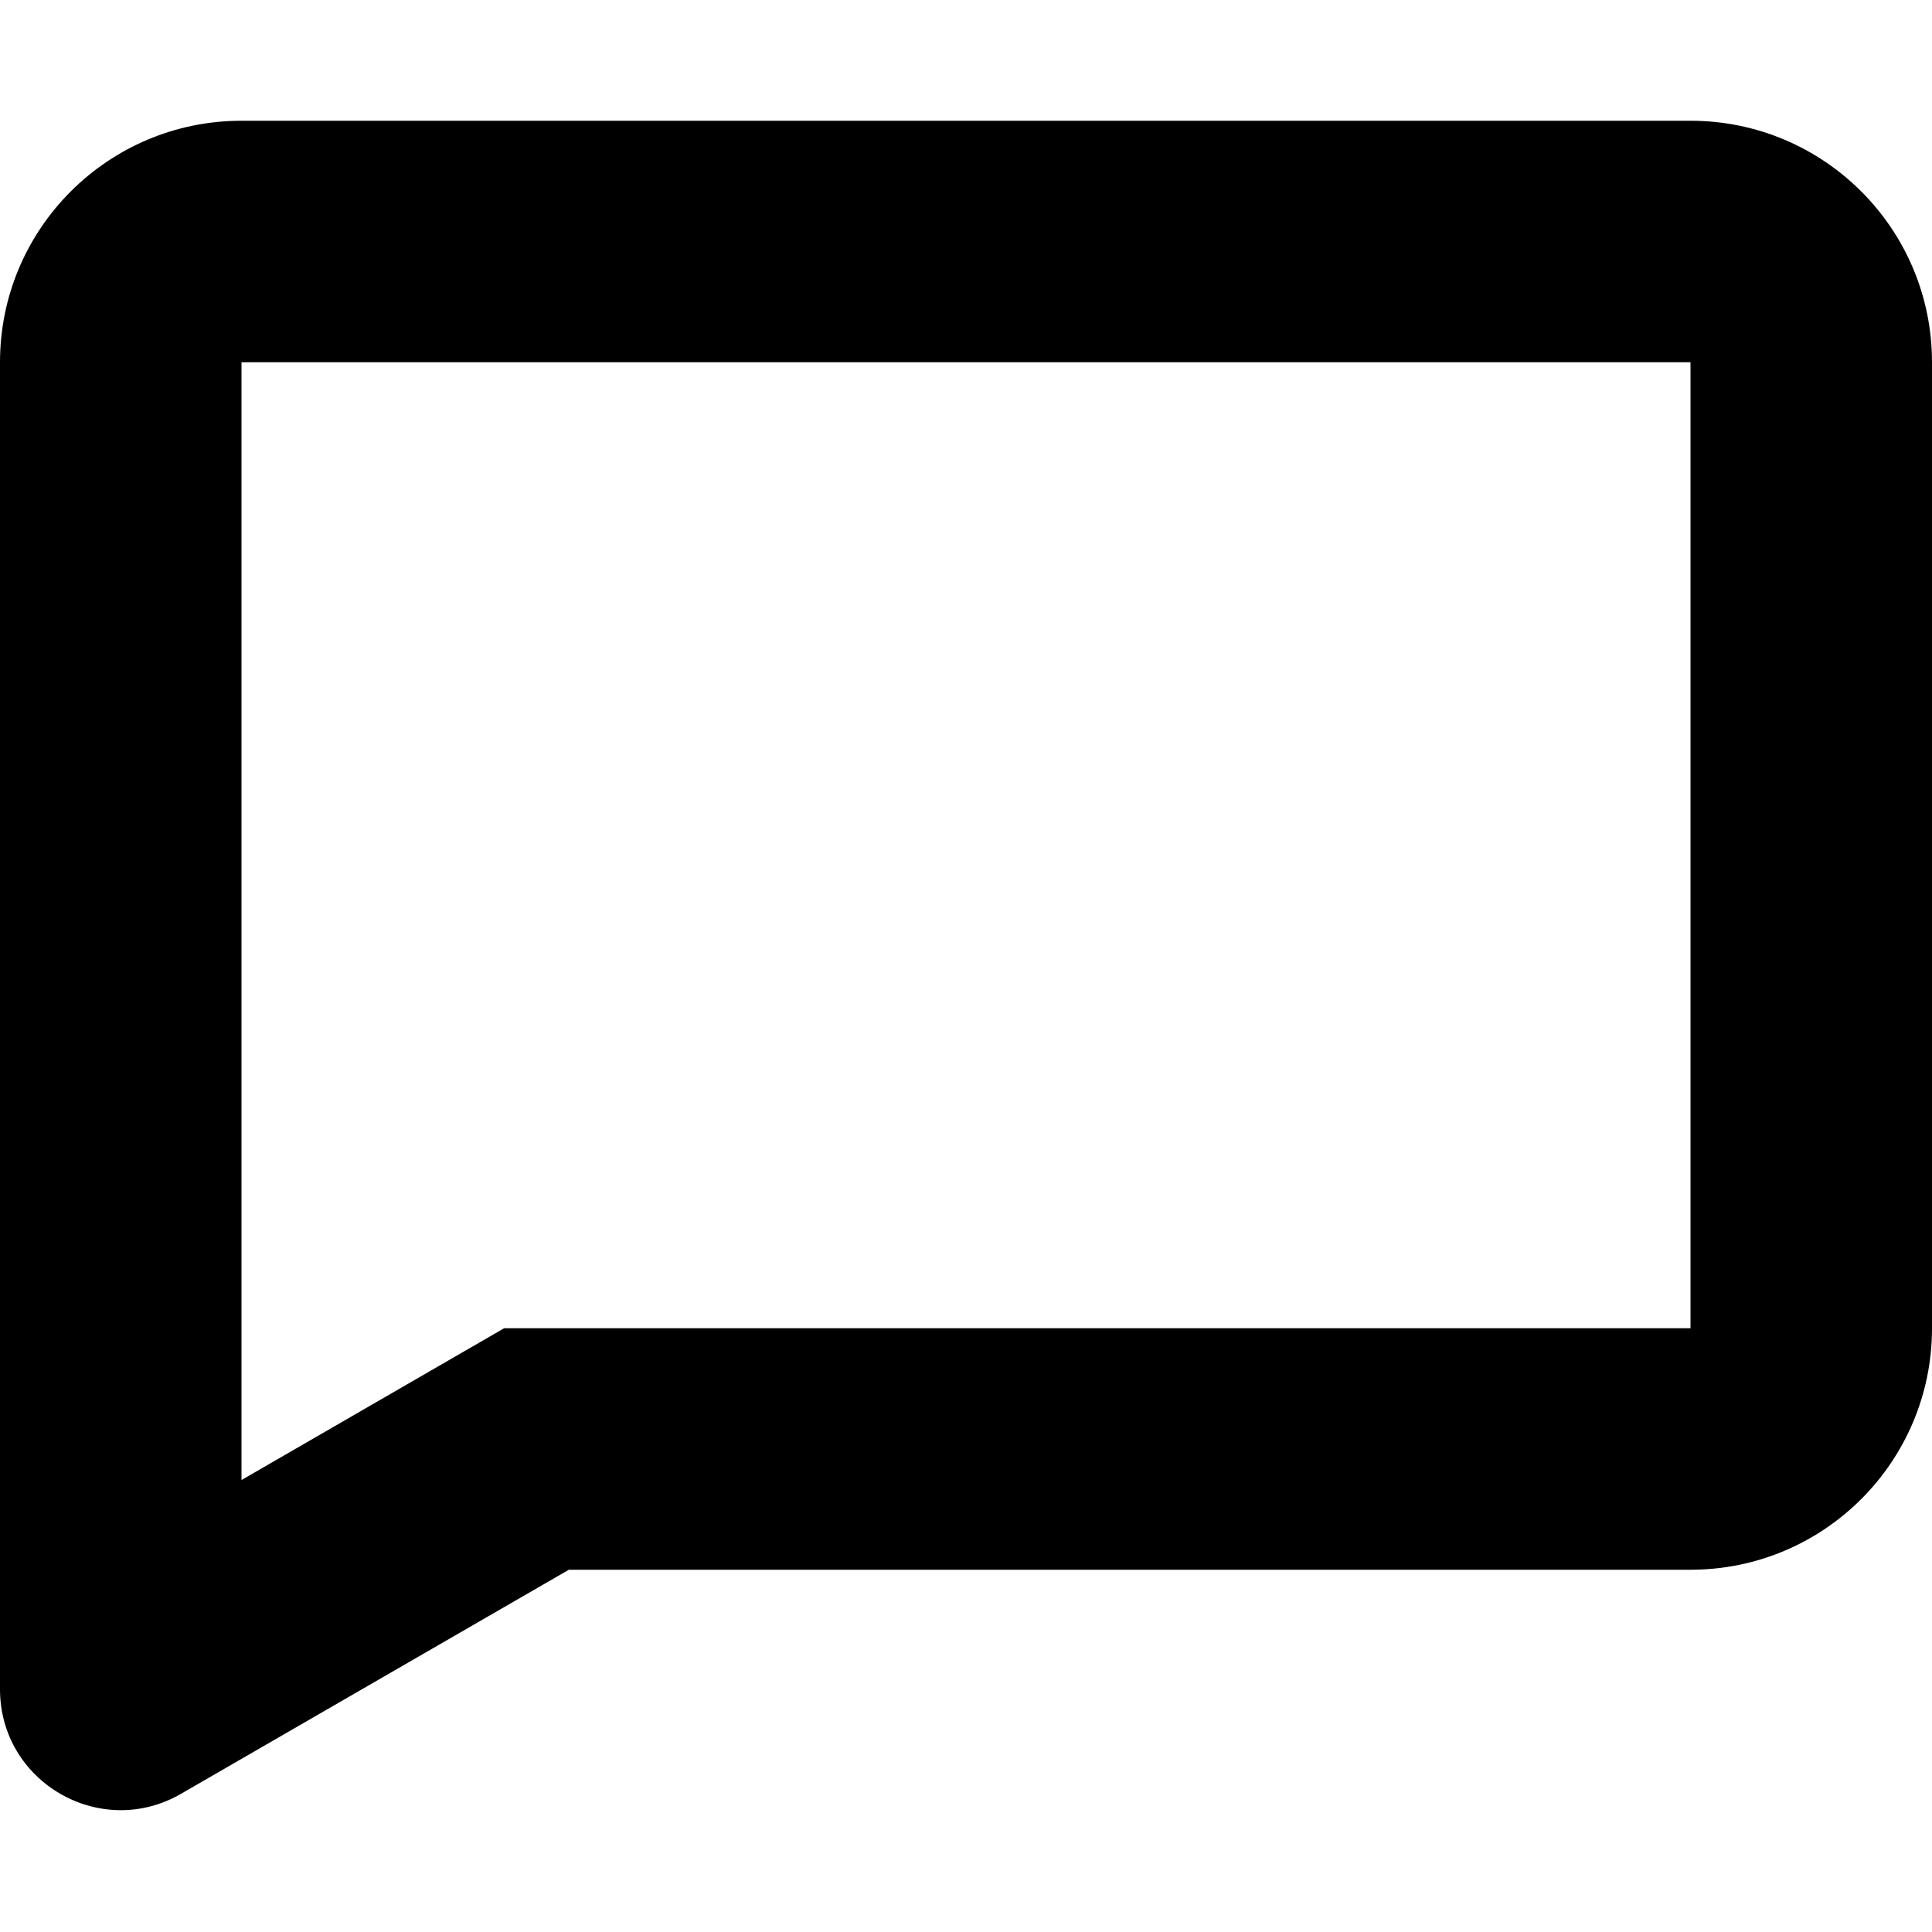
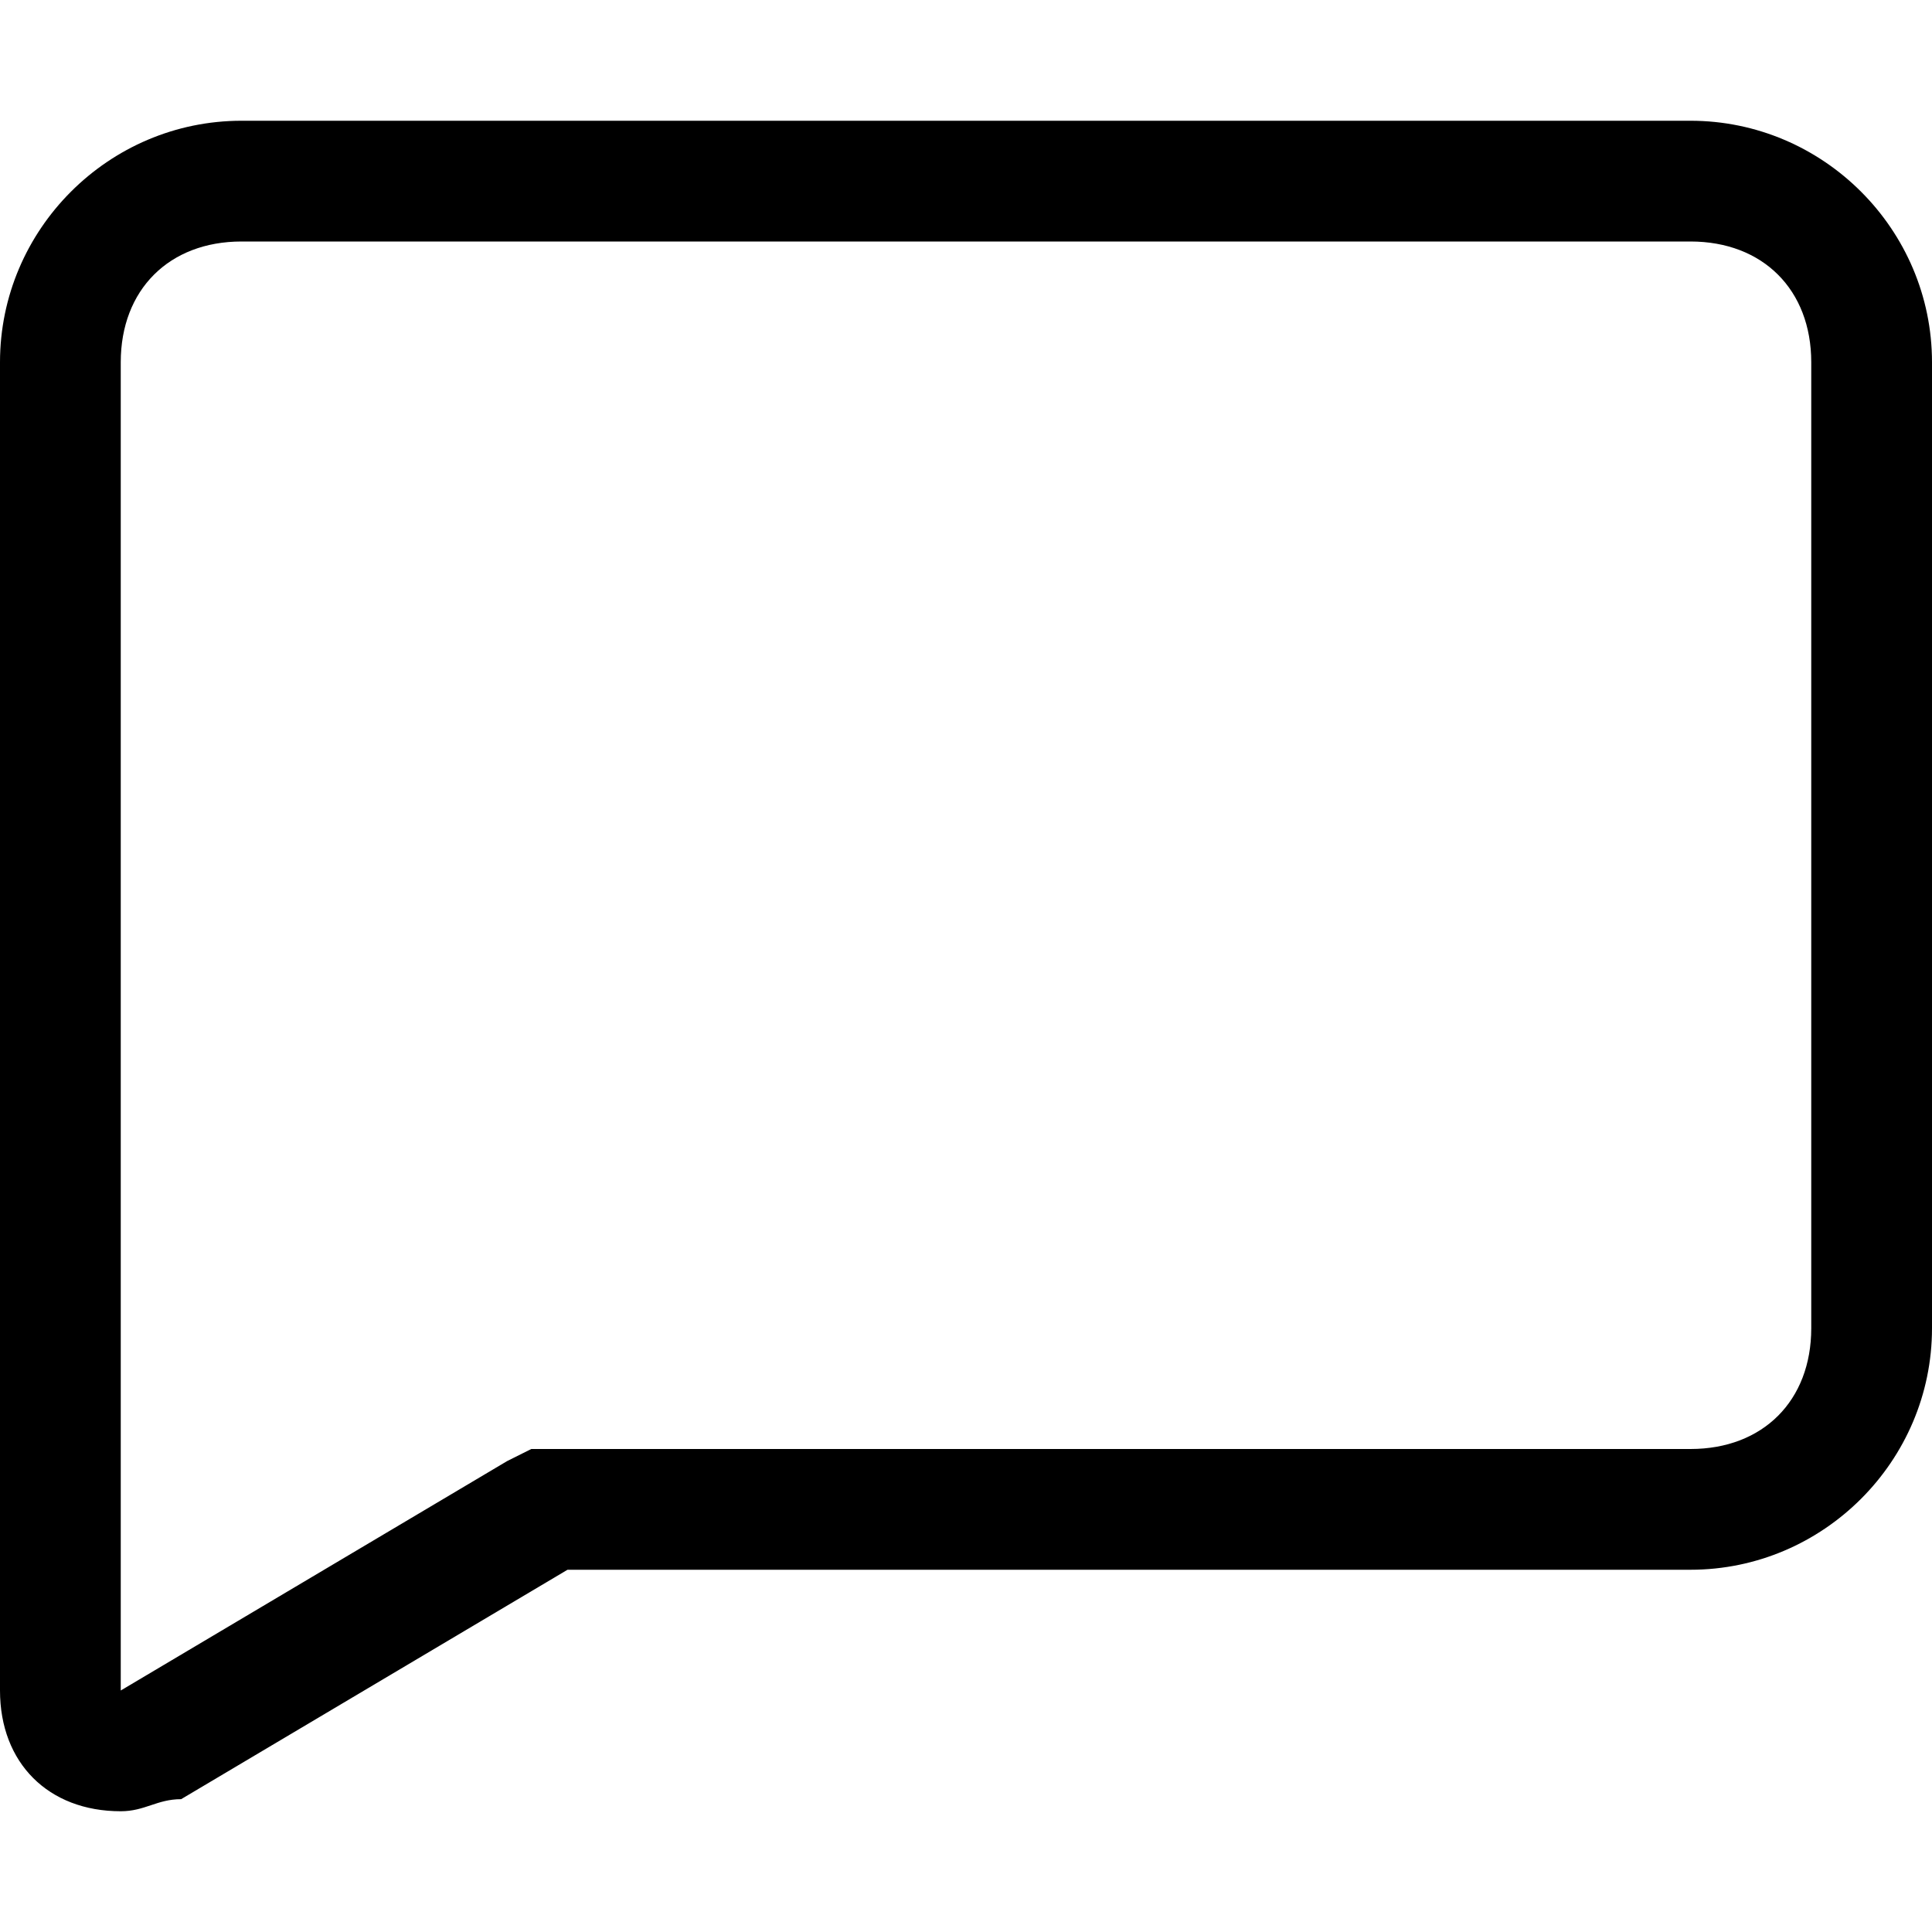
- <svg xmlns="http://www.w3.org/2000/svg" width="16px" height="16px" viewBox="0 0 16 16">
-   <path fill="#000000" fill-rule="evenodd" d="M4.175,11 L14,11 L14,3 L2,3 L2,12.257 L4.175,11 Z M4.711,13 L14,13 C15.105,13 16,12.105 16,11 L16,3 C16,1.895 15.105,1 14,1 L2,1 C0.895,1 0,1.895 0,3 L0,13.99 C0,14.76 0.834,15.241 1.5,14.855 L4.711,13 Z" />
+ <svg xmlns="http://www.w3.org/2000/svg" version="1.1" id="Capa_1" x="0px" y="0px" viewBox="0 0 16 16" style="enable-background:new 0 0 16 16;" xml:space="preserve">
+   <style type="text/css">
+ 	.st0{fill-rule:evenodd;clip-rule:evenodd;}
+ </style>
+   <path class="st0" d="M14,2c0.6,0,1,0.4,1,1v8c0,0.6-0.4,1-1,1H4.7H4.4l-0.2,0.1L1,14V3c0-0.6,0.4-1,1-1H14 M14,1c1.1,0,2,0.9,2,2v8  c0,1.1-0.9,2-2,2H4.7l-3.2,1.9C1.3,14.9,1.2,15,1,15c0,0,0,0,0,0h0c0,0,0,0,0,0c-0.6,0-1-0.4-1-1V3c0-1.1,0.9-2,2-2H14L14,1z" />
</svg>
